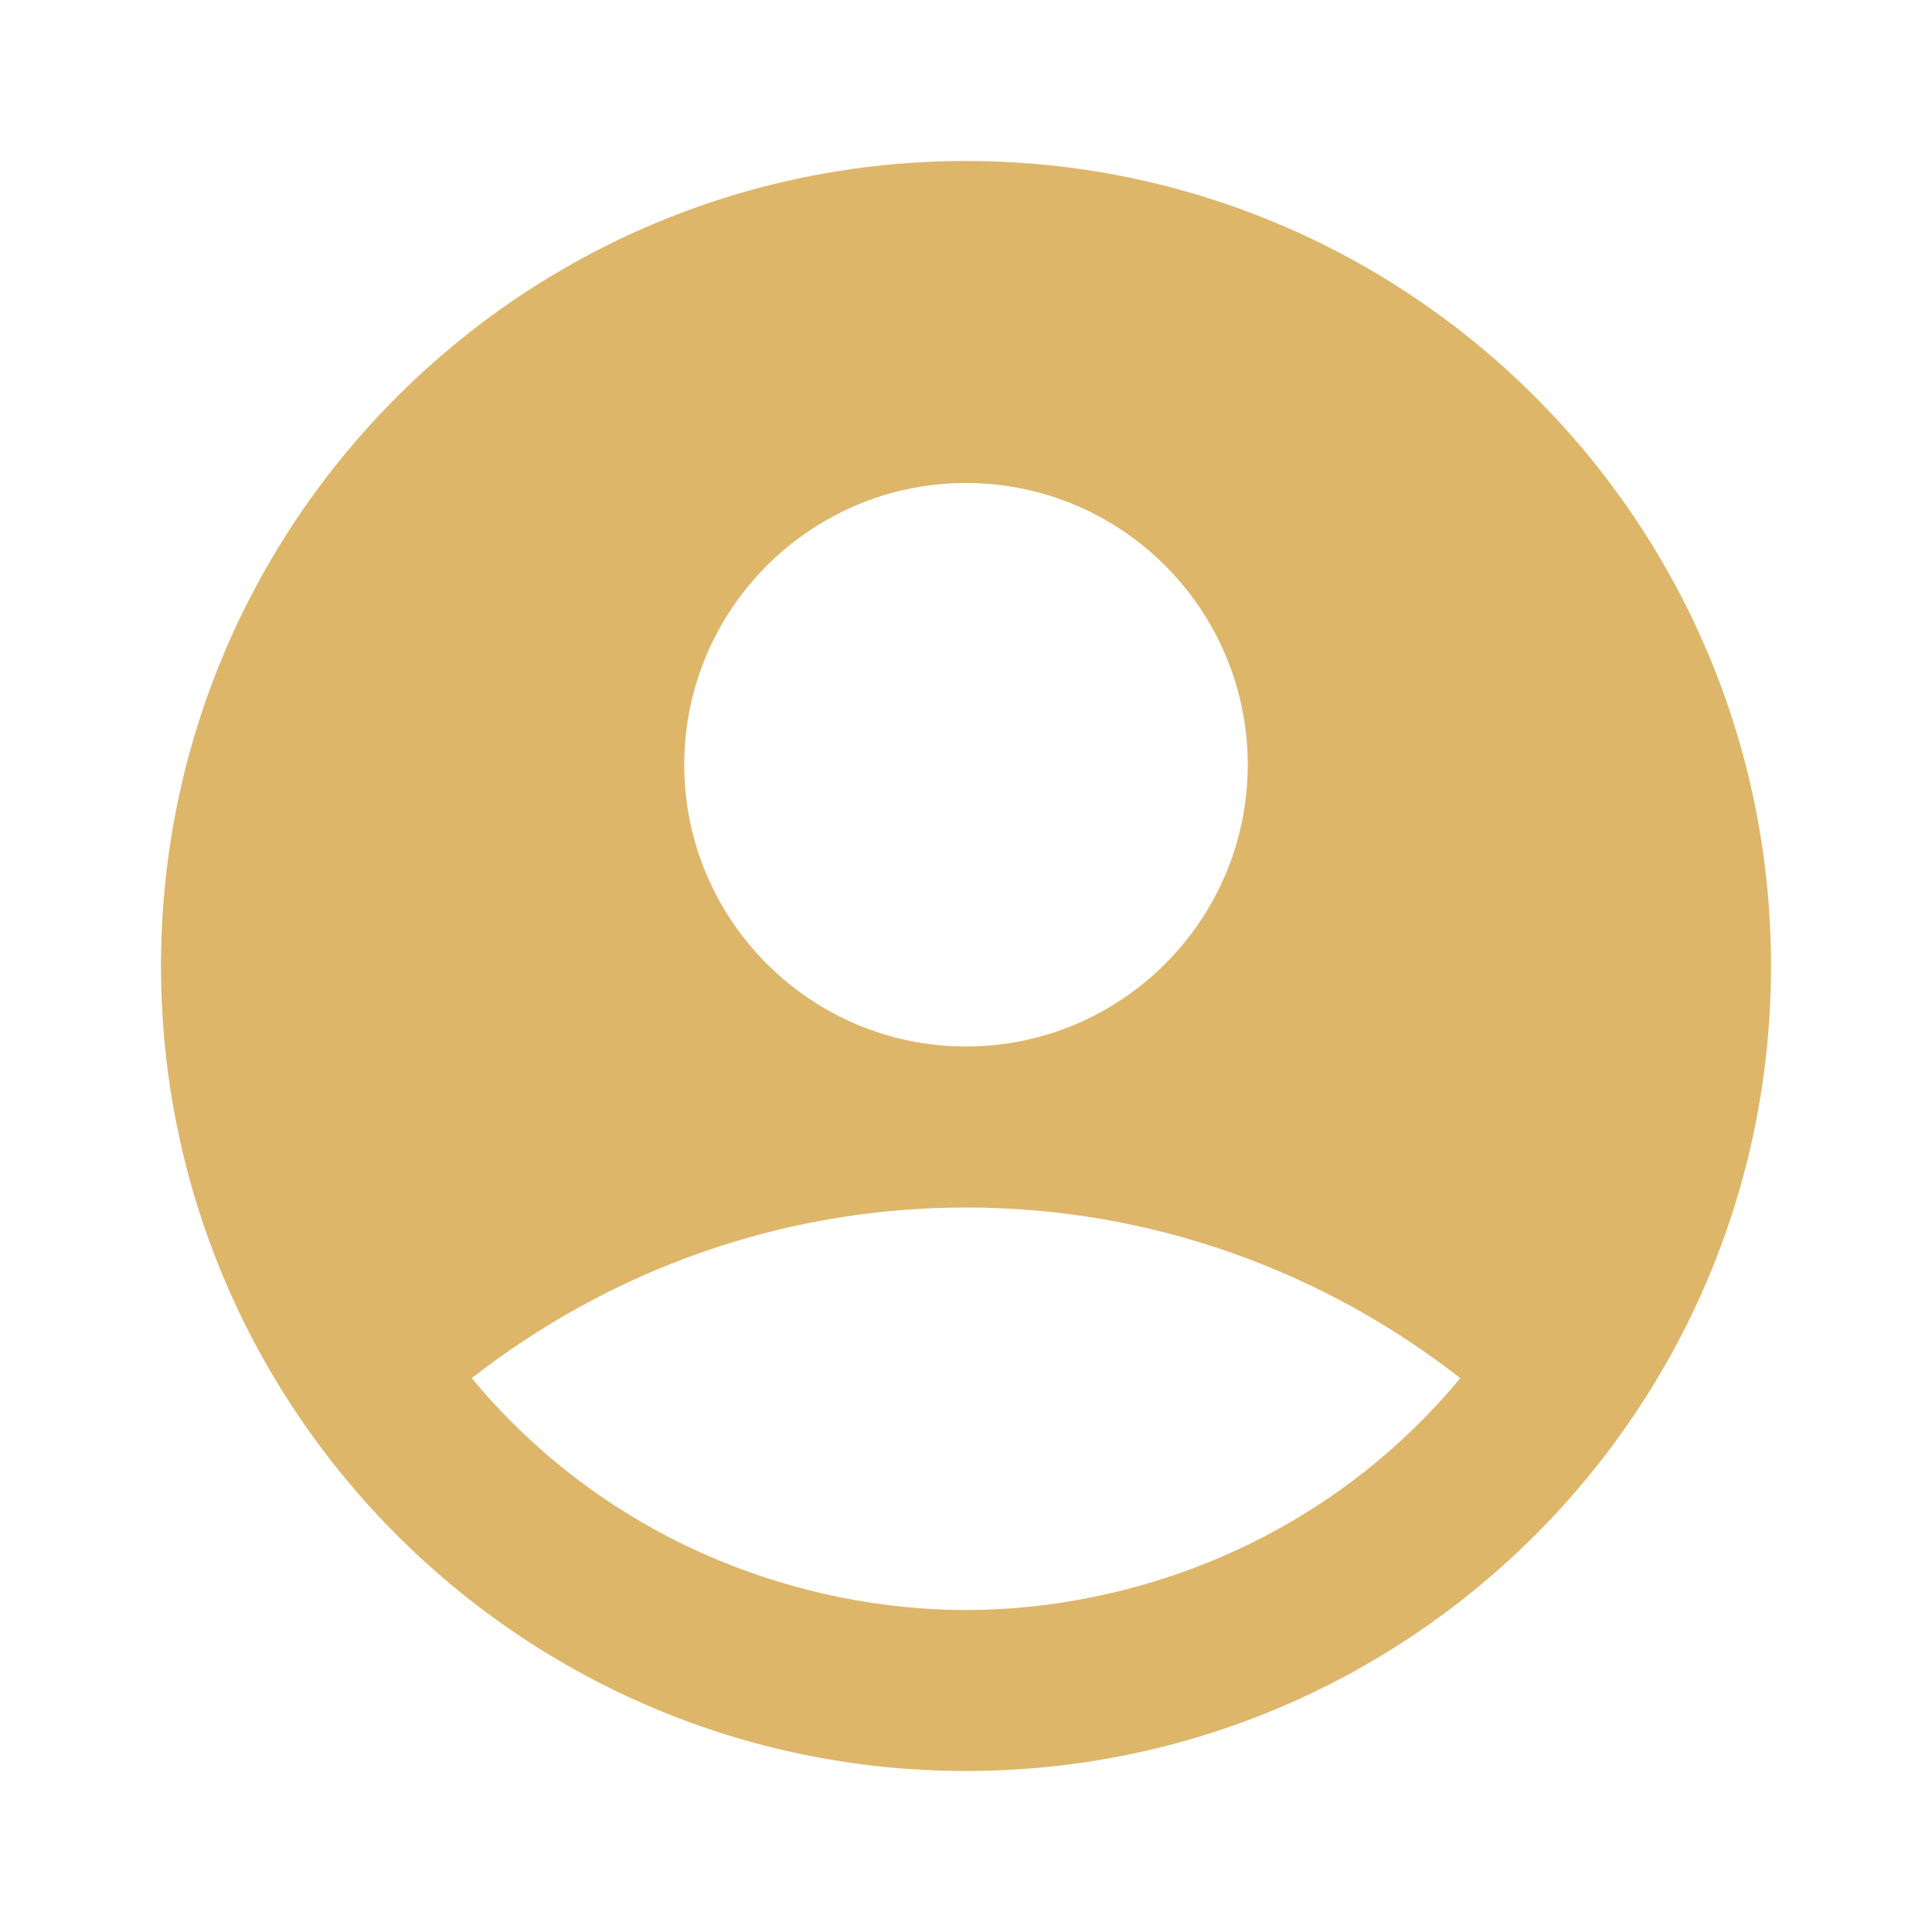
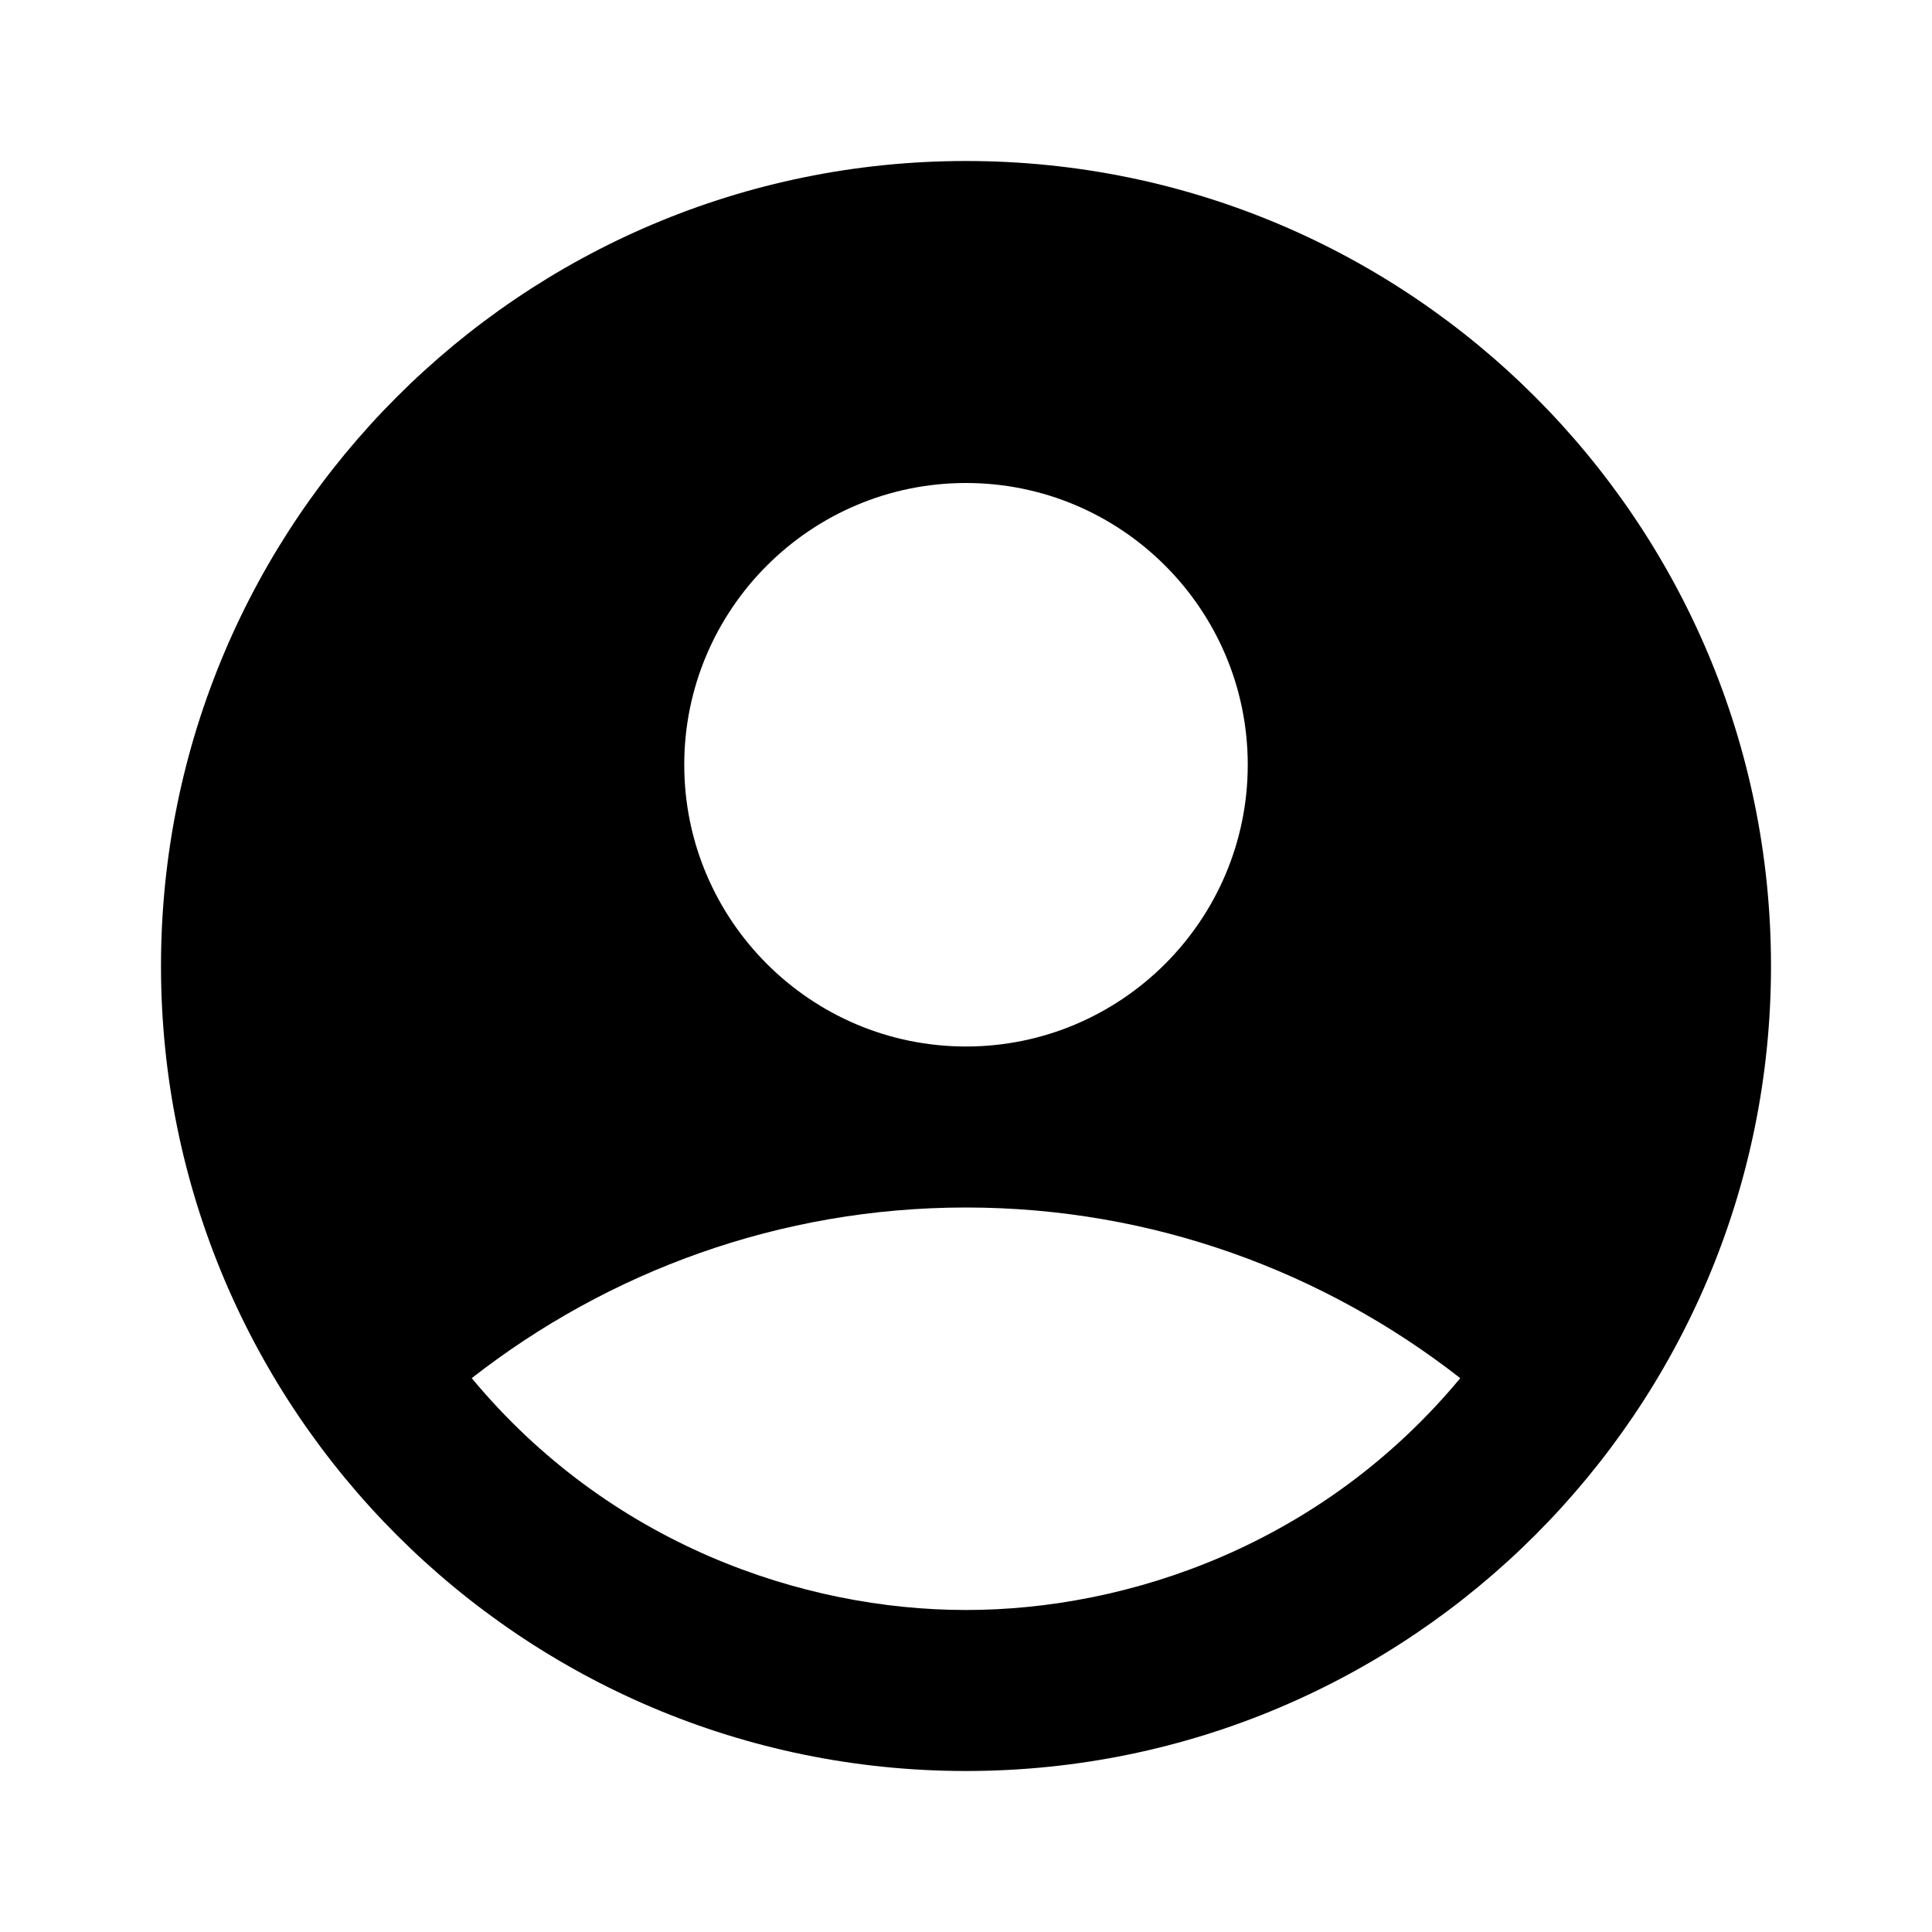
<svg xmlns="http://www.w3.org/2000/svg" width="24" height="24" viewBox="0 0 24 24" fill="none">
-   <path d="M12 2C6.48 2 2 6.48 2 12C2 17.52 6.48 22 12 22C17.52 22 22 17.52 22 12C22 6.48 17.52 2 12 2ZM12 6C13.93 6 15.5 7.57 15.5 9.5C15.5 11.43 13.93 13 12 13C10.07 13 8.5 11.43 8.5 9.5C8.5 7.57 10.07 6 12 6ZM12 20C9.97 20 7.57 19.18 5.86 17.12C7.55 15.8 9.68 15 12 15C14.32 15 16.45 15.8 18.14 17.12C16.43 19.18 14.03 20 12 20Z" fill="#DDB66A" />
+   <path d="M12 2C6.48 2 2 6.48 2 12C2 17.52 6.48 22 12 22C17.52 22 22 17.52 22 12C22 6.48 17.52 2 12 2ZM12 6C13.93 6 15.5 7.57 15.5 9.5C15.5 11.43 13.93 13 12 13C10.07 13 8.5 11.43 8.5 9.5C8.5 7.57 10.07 6 12 6ZM12 20C9.97 20 7.57 19.18 5.86 17.12C7.55 15.8 9.68 15 12 15C14.32 15 16.45 15.8 18.14 17.12C16.43 19.18 14.03 20 12 20Z" fill="currentColor" />
</svg>
